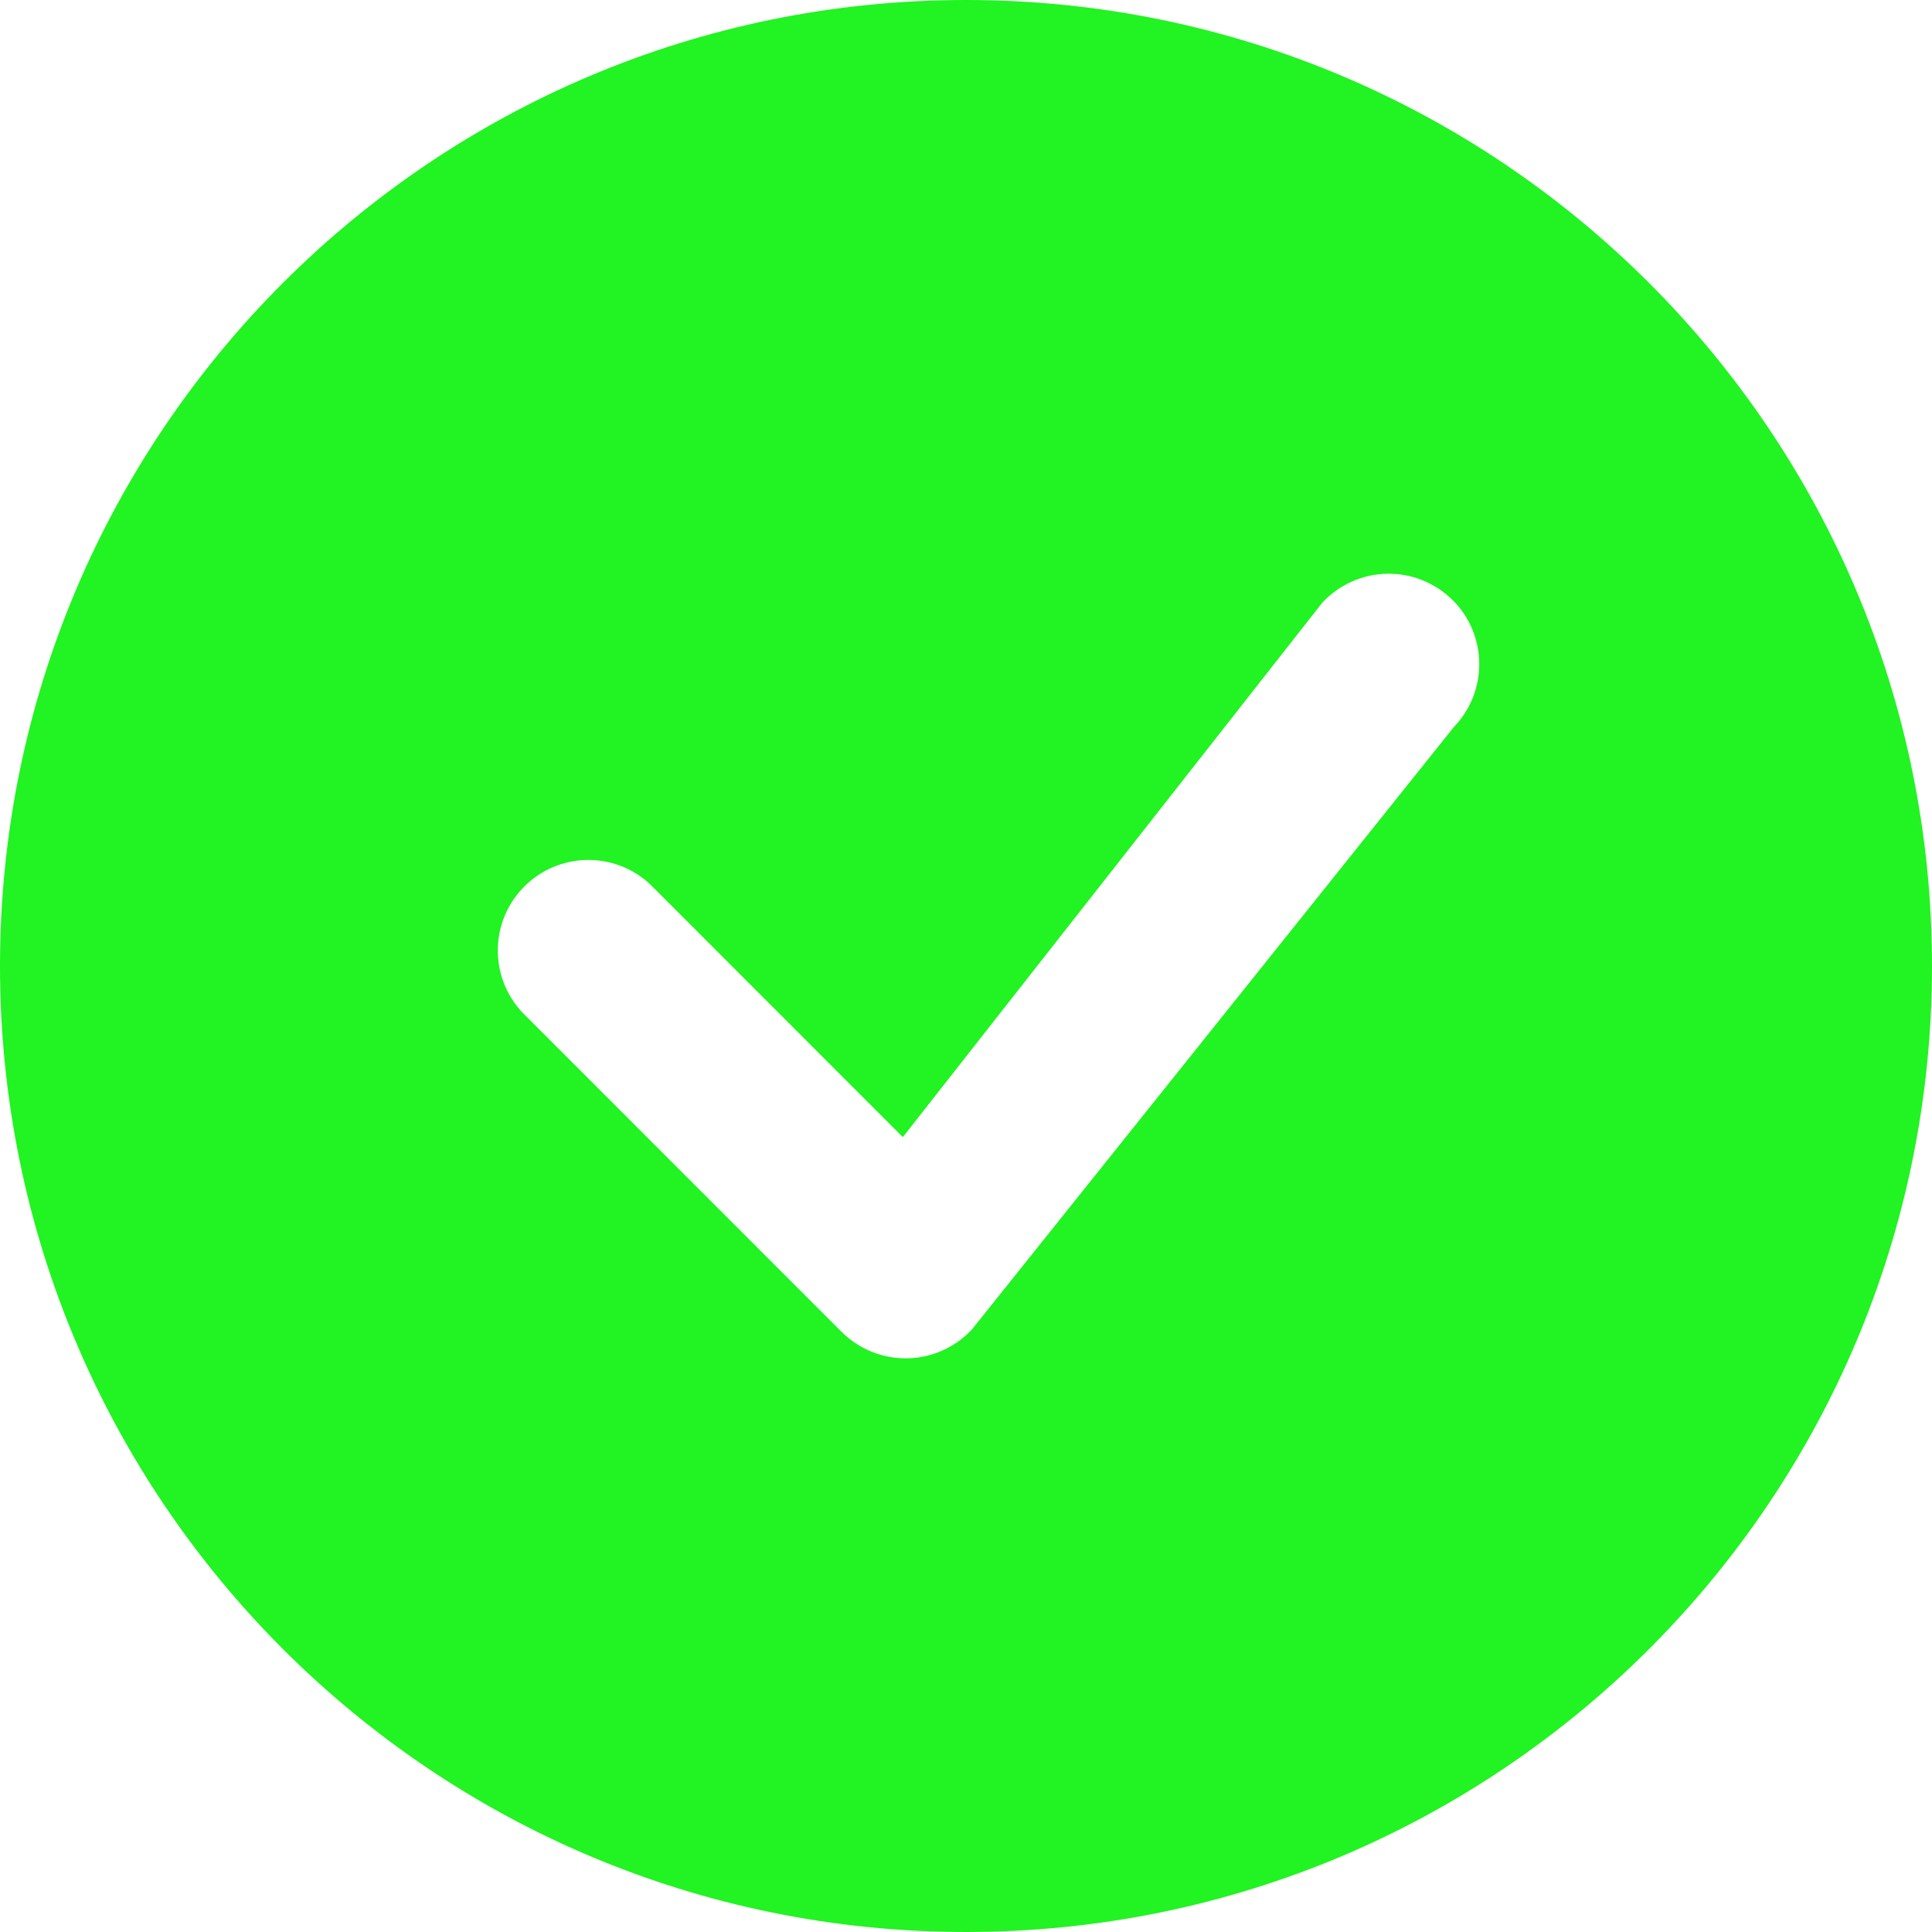
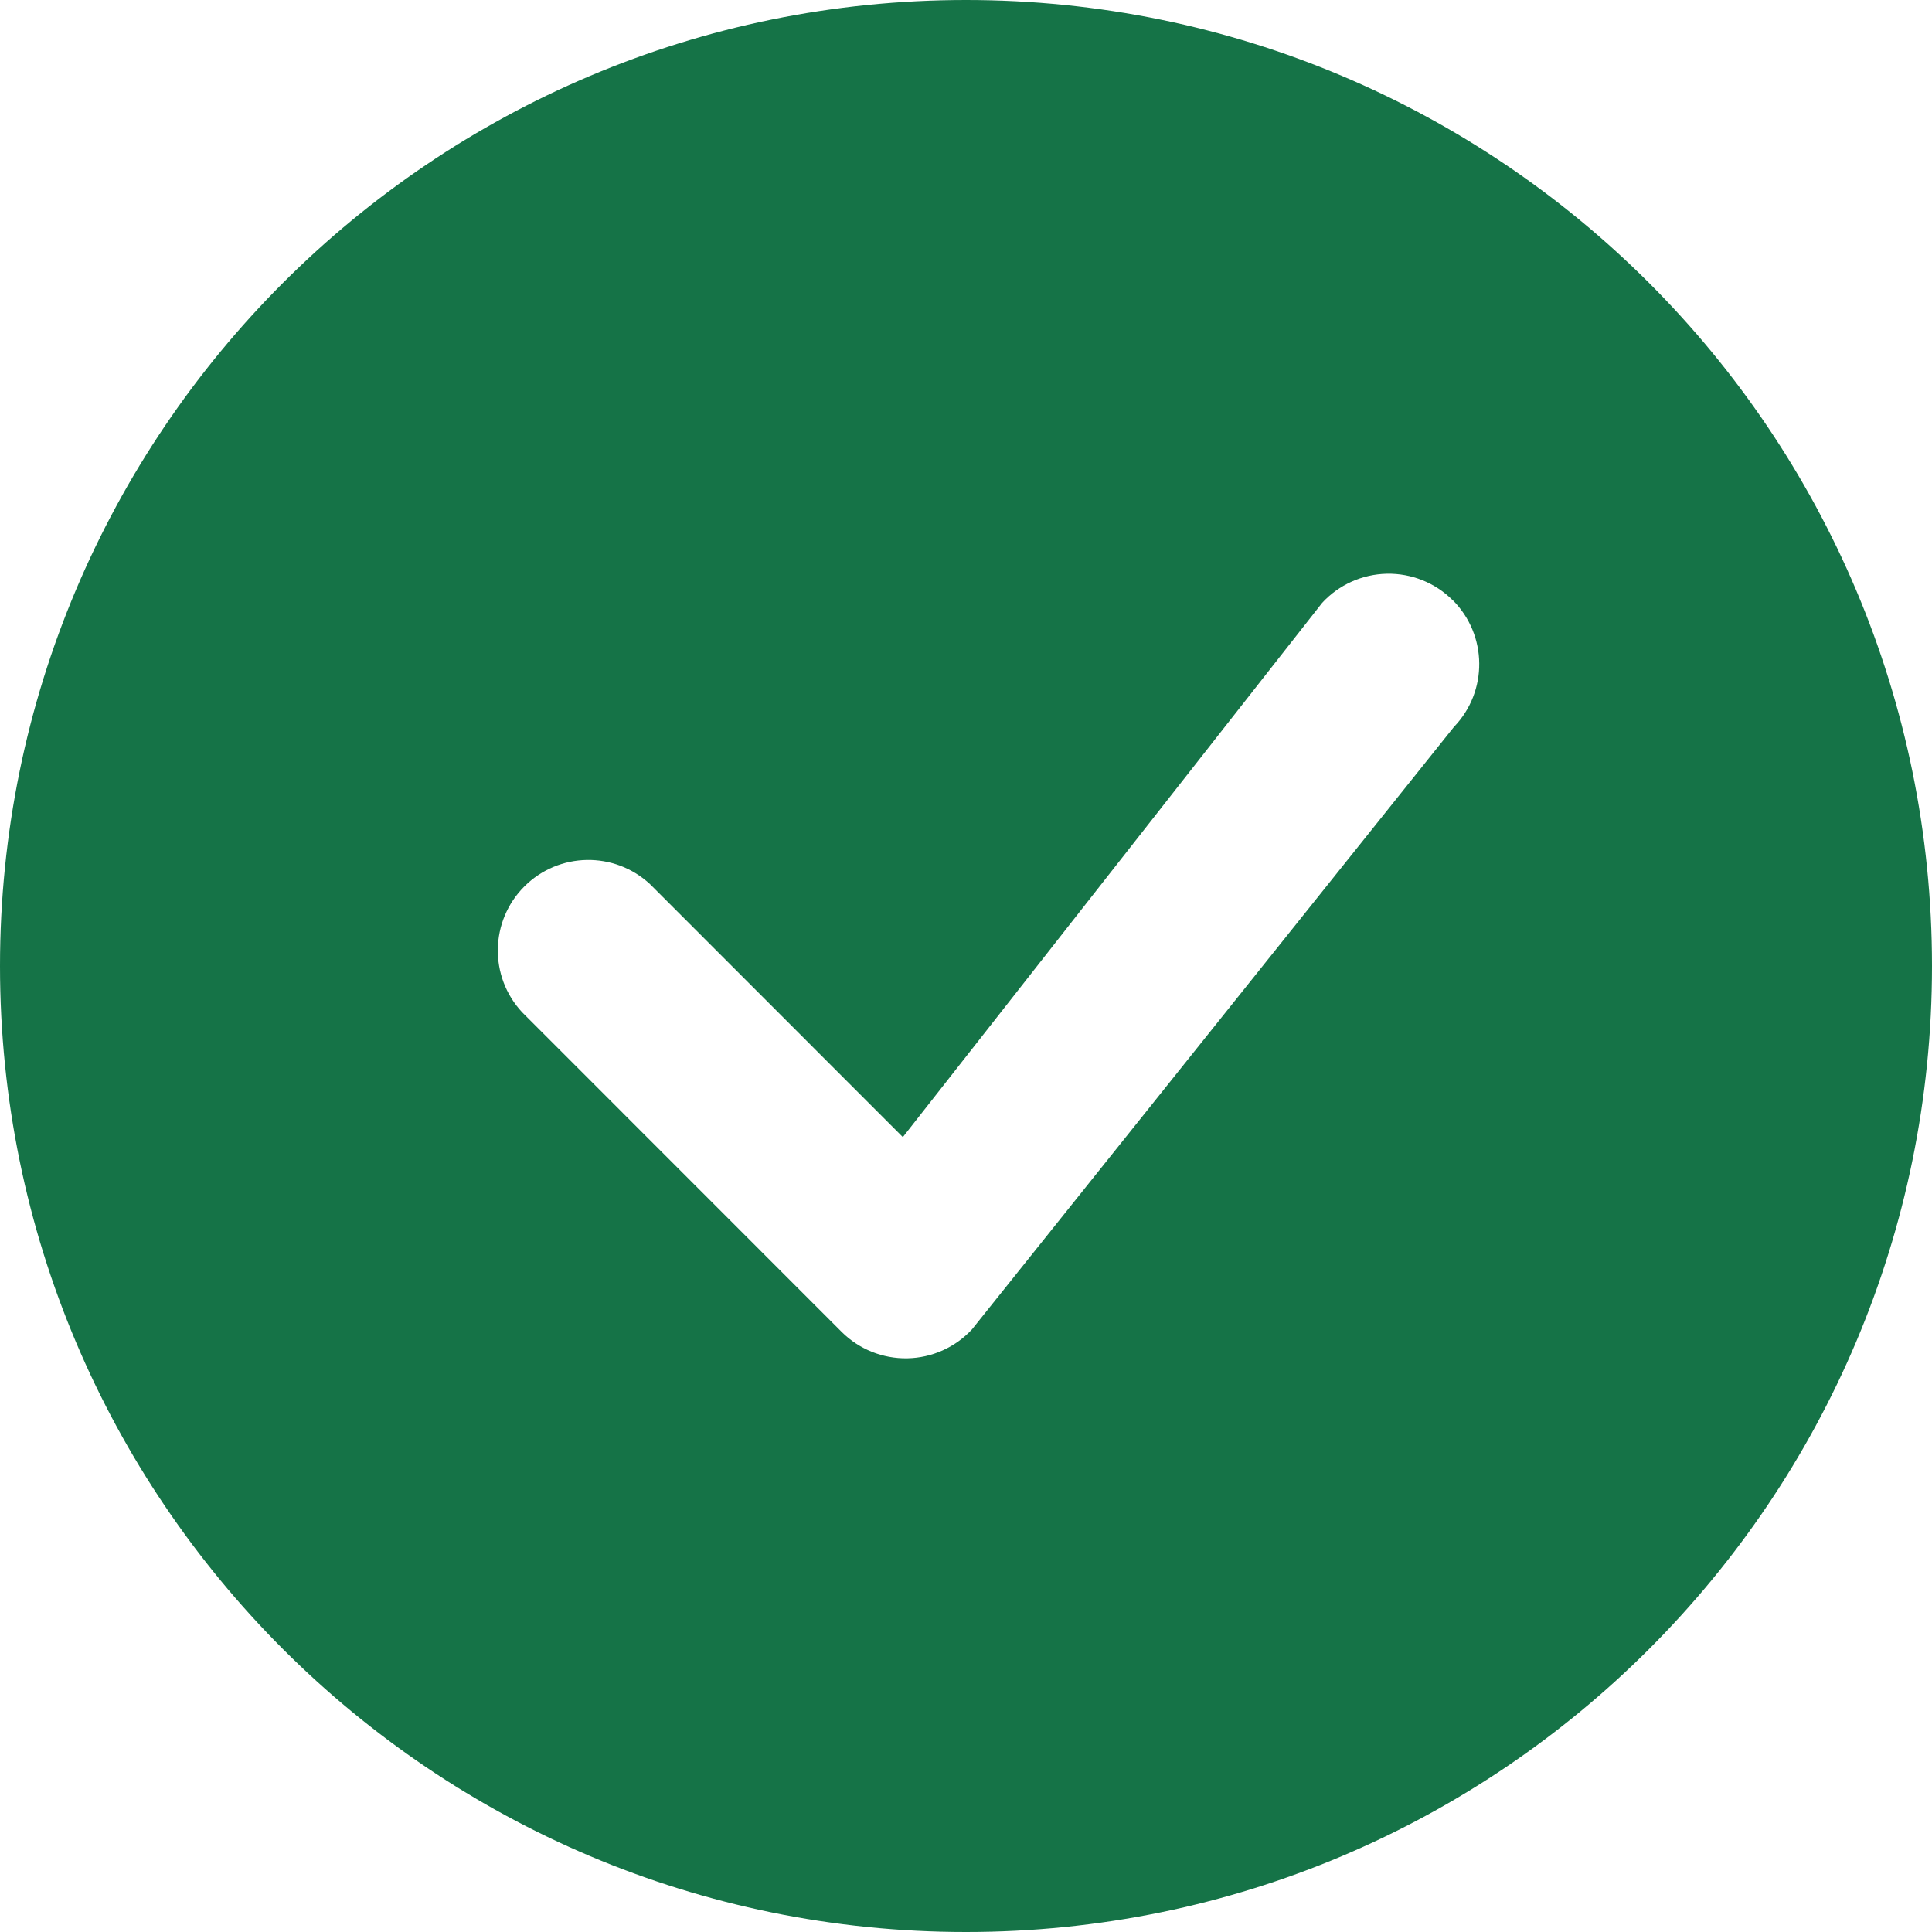
- <svg xmlns="http://www.w3.org/2000/svg" width="16" height="16" fill="#22f322" class="bi bi-check-circle-fill" viewBox="0 0 16 16">
+ <svg xmlns="http://www.w3.org/2000/svg" width="16" height="16" fill="#157347" class="bi bi-check-circle-fill" viewBox="0 0 16 16">
  <path d="M16 8A8 8 0 1 1 0 8a8 8 0 0 1 16 0zm-3.97-3.03a.75.75 0 0 0-1.08.022L7.477 9.417 5.384 7.323a.75.75 0 0 0-1.06 1.06L6.97 11.03a.75.75 0 0 0 1.079-.02l3.992-4.99a.75.75 0 0 0-.01-1.05z" />
</svg>
